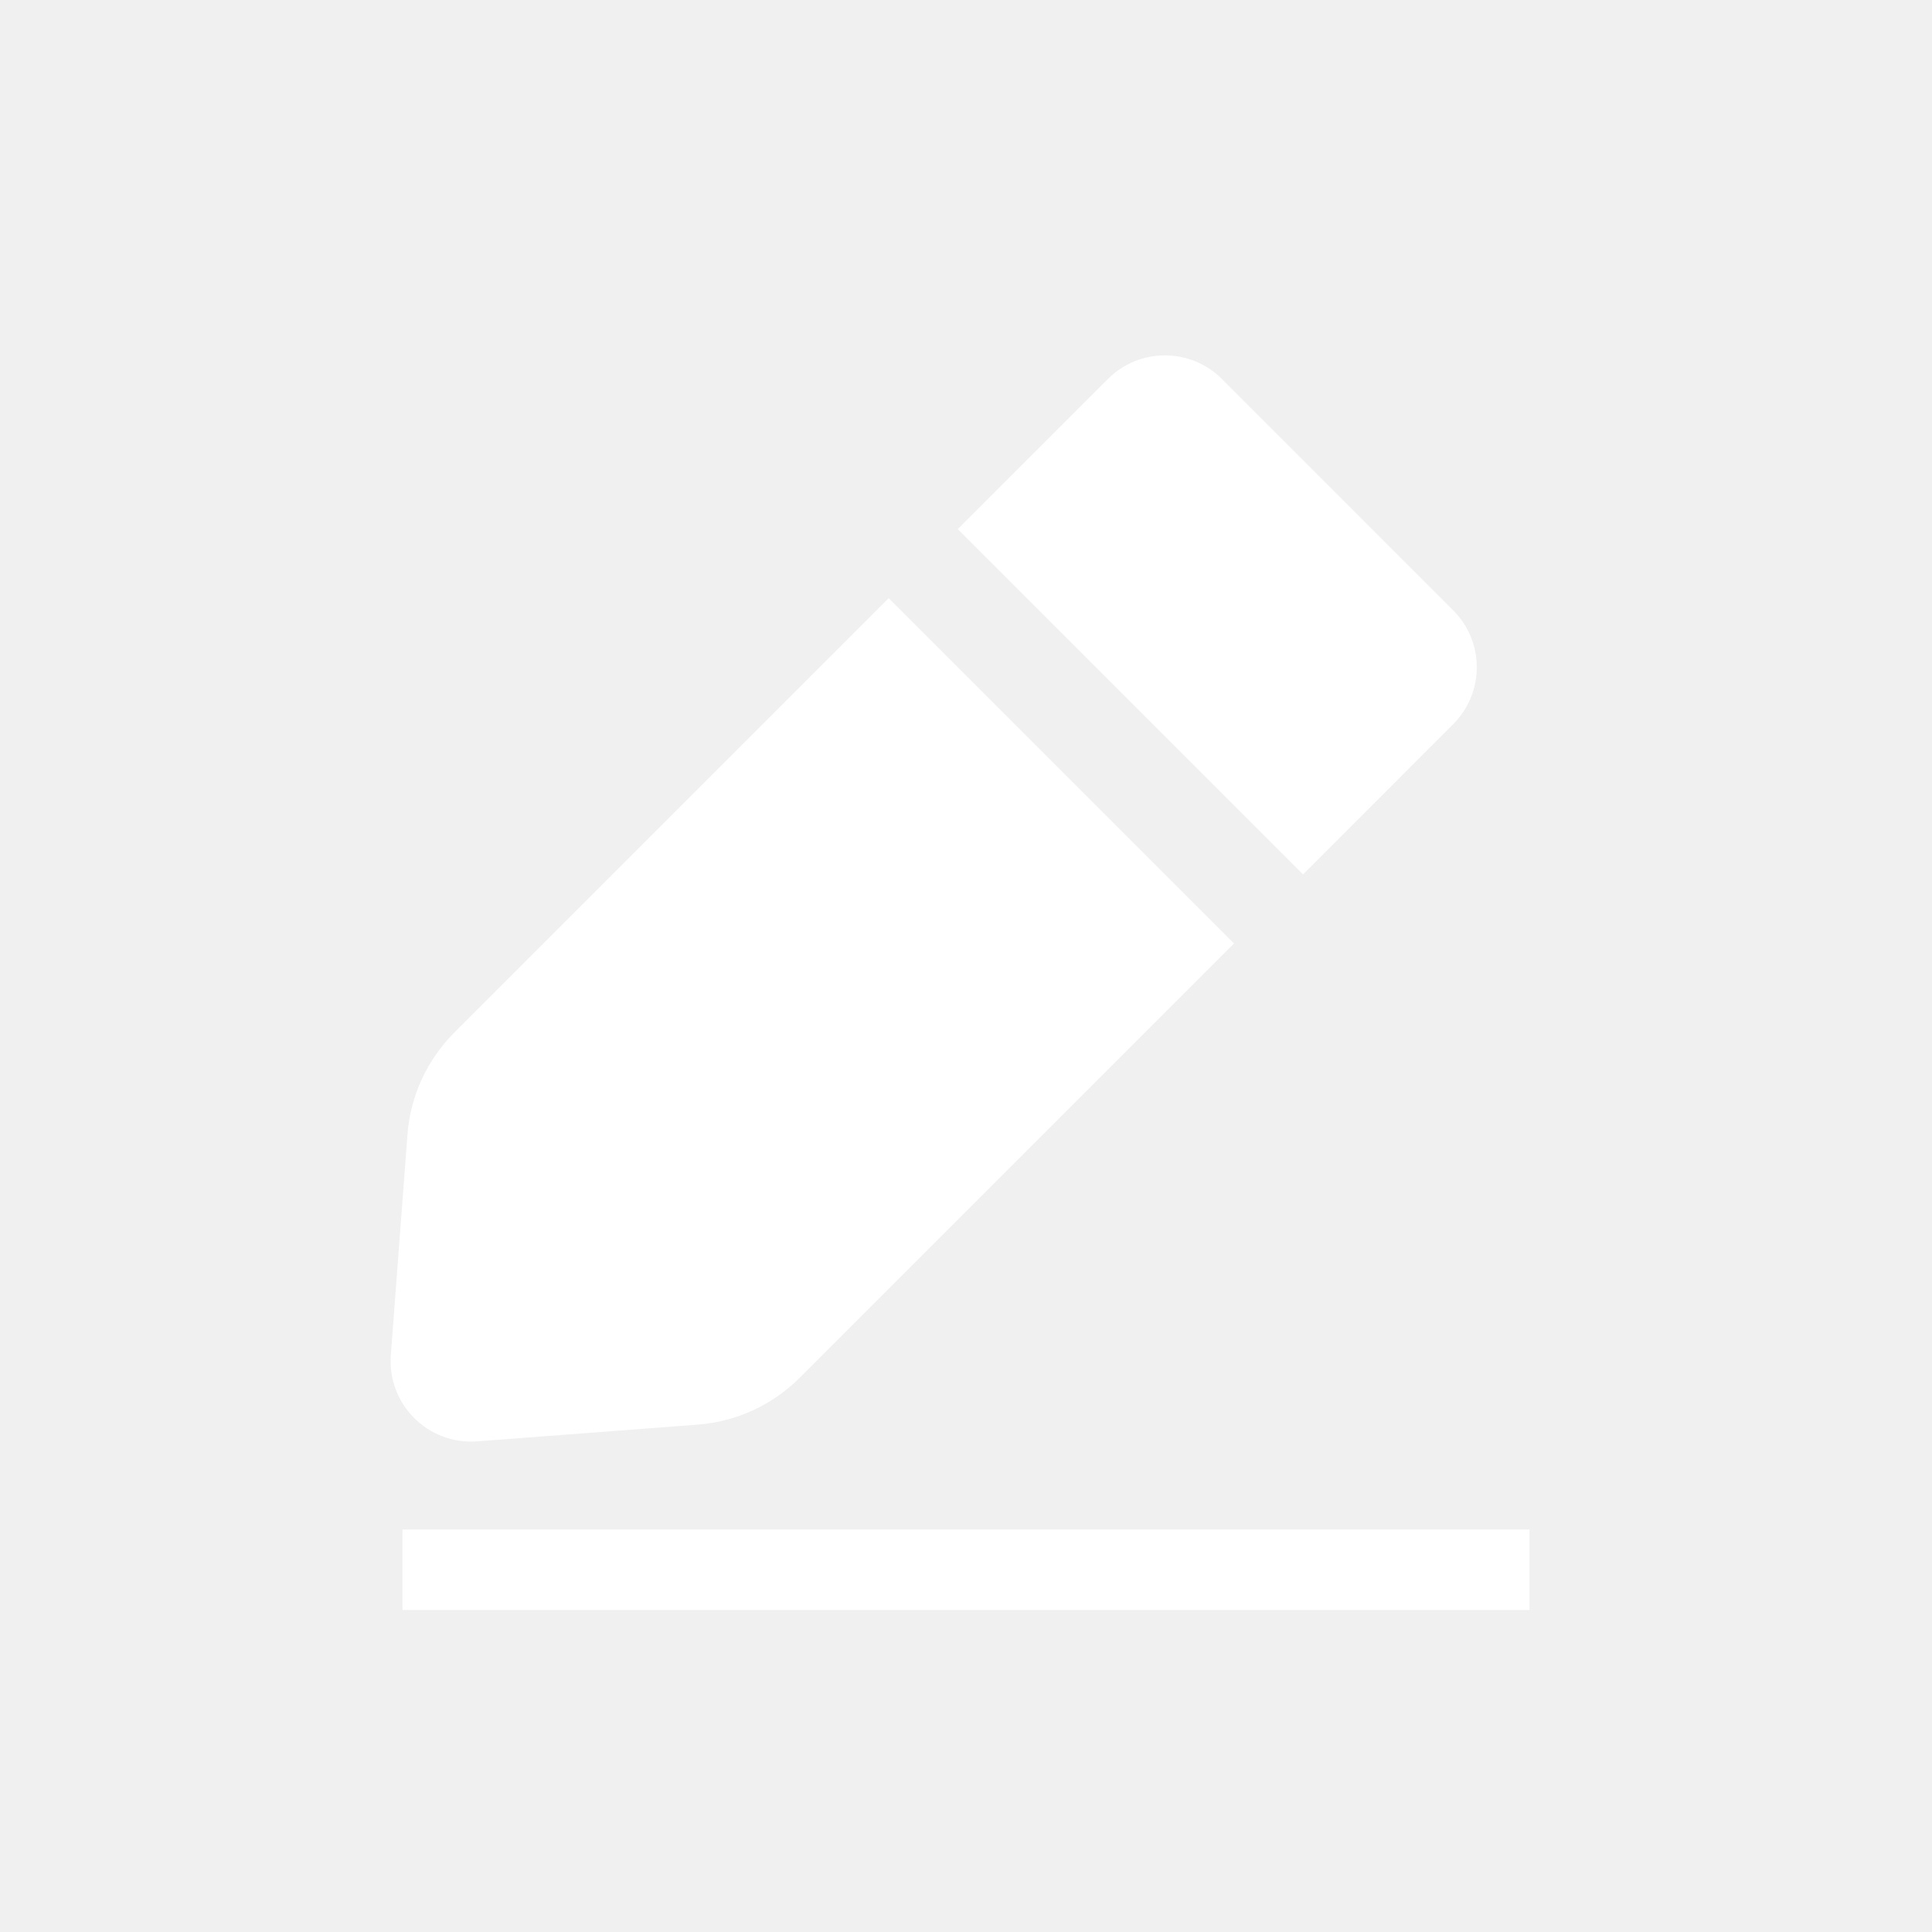
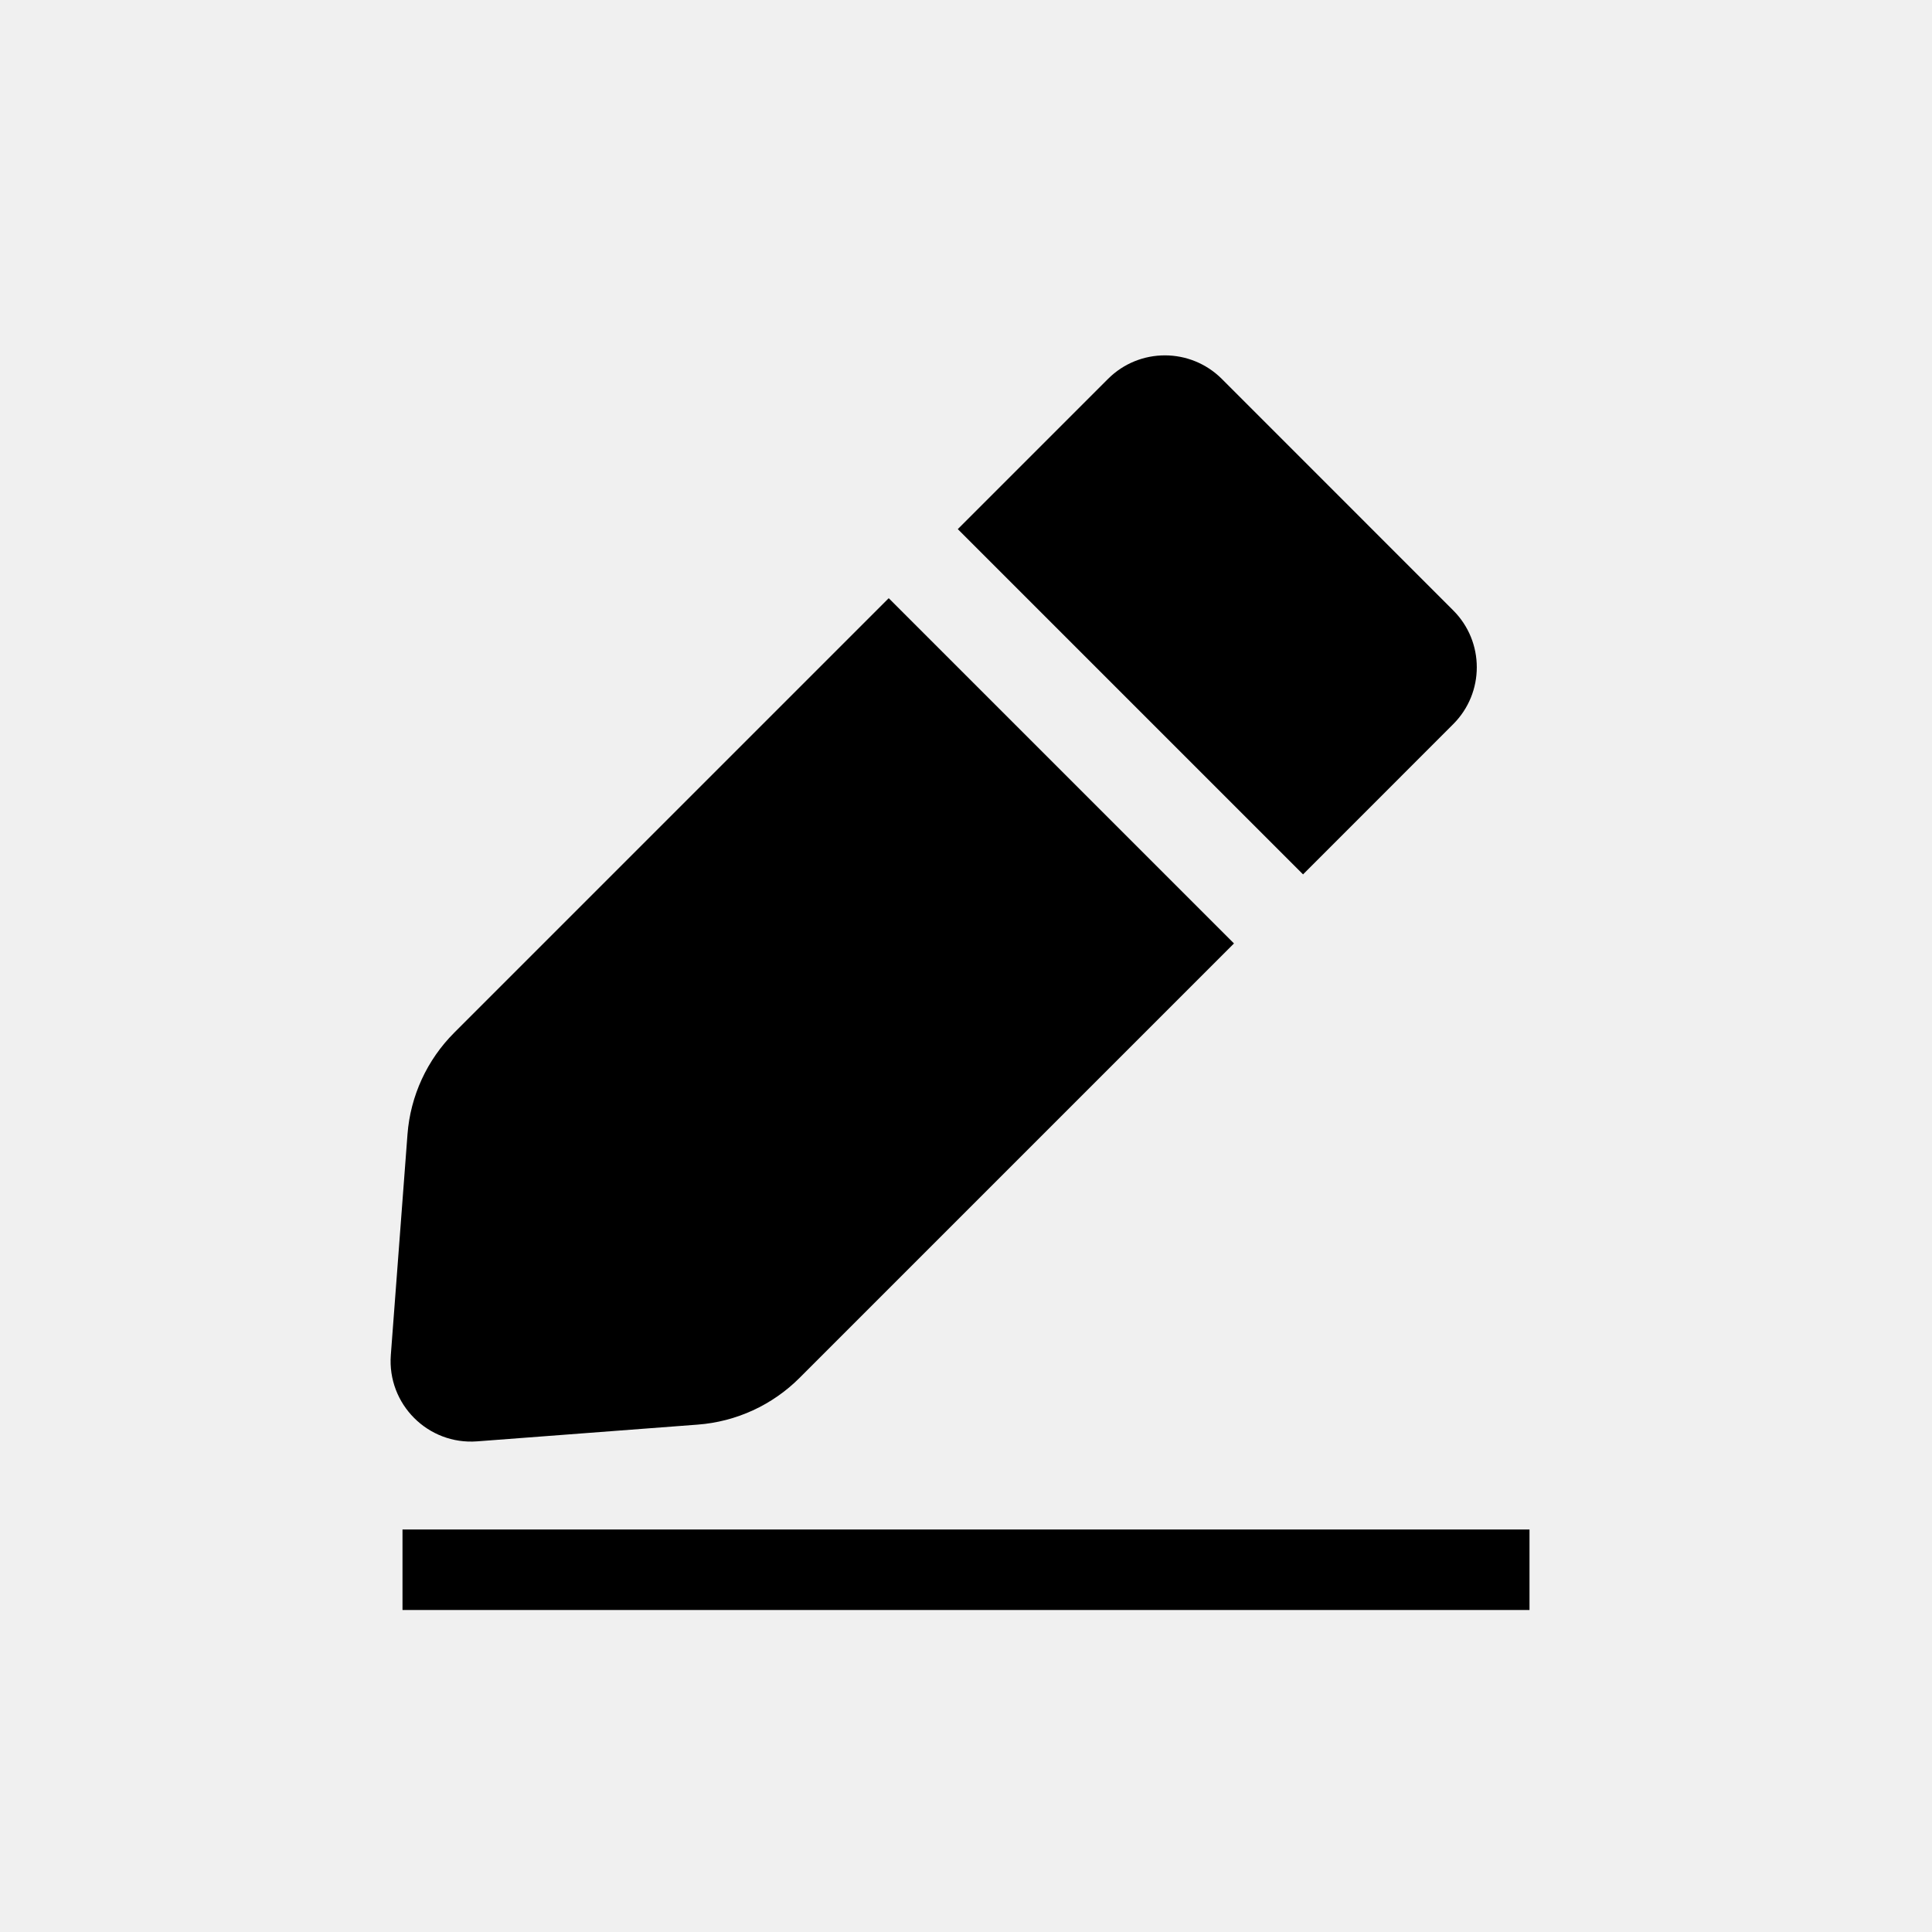
<svg xmlns="http://www.w3.org/2000/svg" width="24" height="24" viewBox="0 0 24 24" fill="none">
-   <path d="M9.932 17.117C9.594 17.455 9.145 17.661 8.668 17.697L5.927 17.905C5.317 17.951 4.809 17.443 4.855 16.832L5.062 14.091C5.098 13.614 5.305 13.166 5.643 12.828L11.04 7.431L15.329 11.72L9.932 17.117ZM18.052 7.582C18.443 7.972 18.443 8.606 18.052 8.996L16.187 10.862L11.898 6.573L13.764 4.707C14.154 4.317 14.787 4.317 15.178 4.707L18.052 7.582Z" fill="white" />
-   <rect x="5" y="19" width="14" height="1" fill="white" />
+   <path d="M9.932 17.117C9.594 17.455 9.145 17.661 8.668 17.697L5.927 17.905C5.317 17.951 4.809 17.443 4.855 16.832L5.062 14.091C5.098 13.614 5.305 13.166 5.643 12.828L11.04 7.431L15.329 11.72L9.932 17.117ZM18.052 7.582C18.443 7.972 18.443 8.606 18.052 8.996L16.187 10.862L11.898 6.573L13.764 4.707C14.154 4.317 14.787 4.317 15.178 4.707L18.052 7.582Z" fill="currentColor" />
+   <rect x="5" y="19" width="14" height="1" fill="currentColor" />
</svg>
